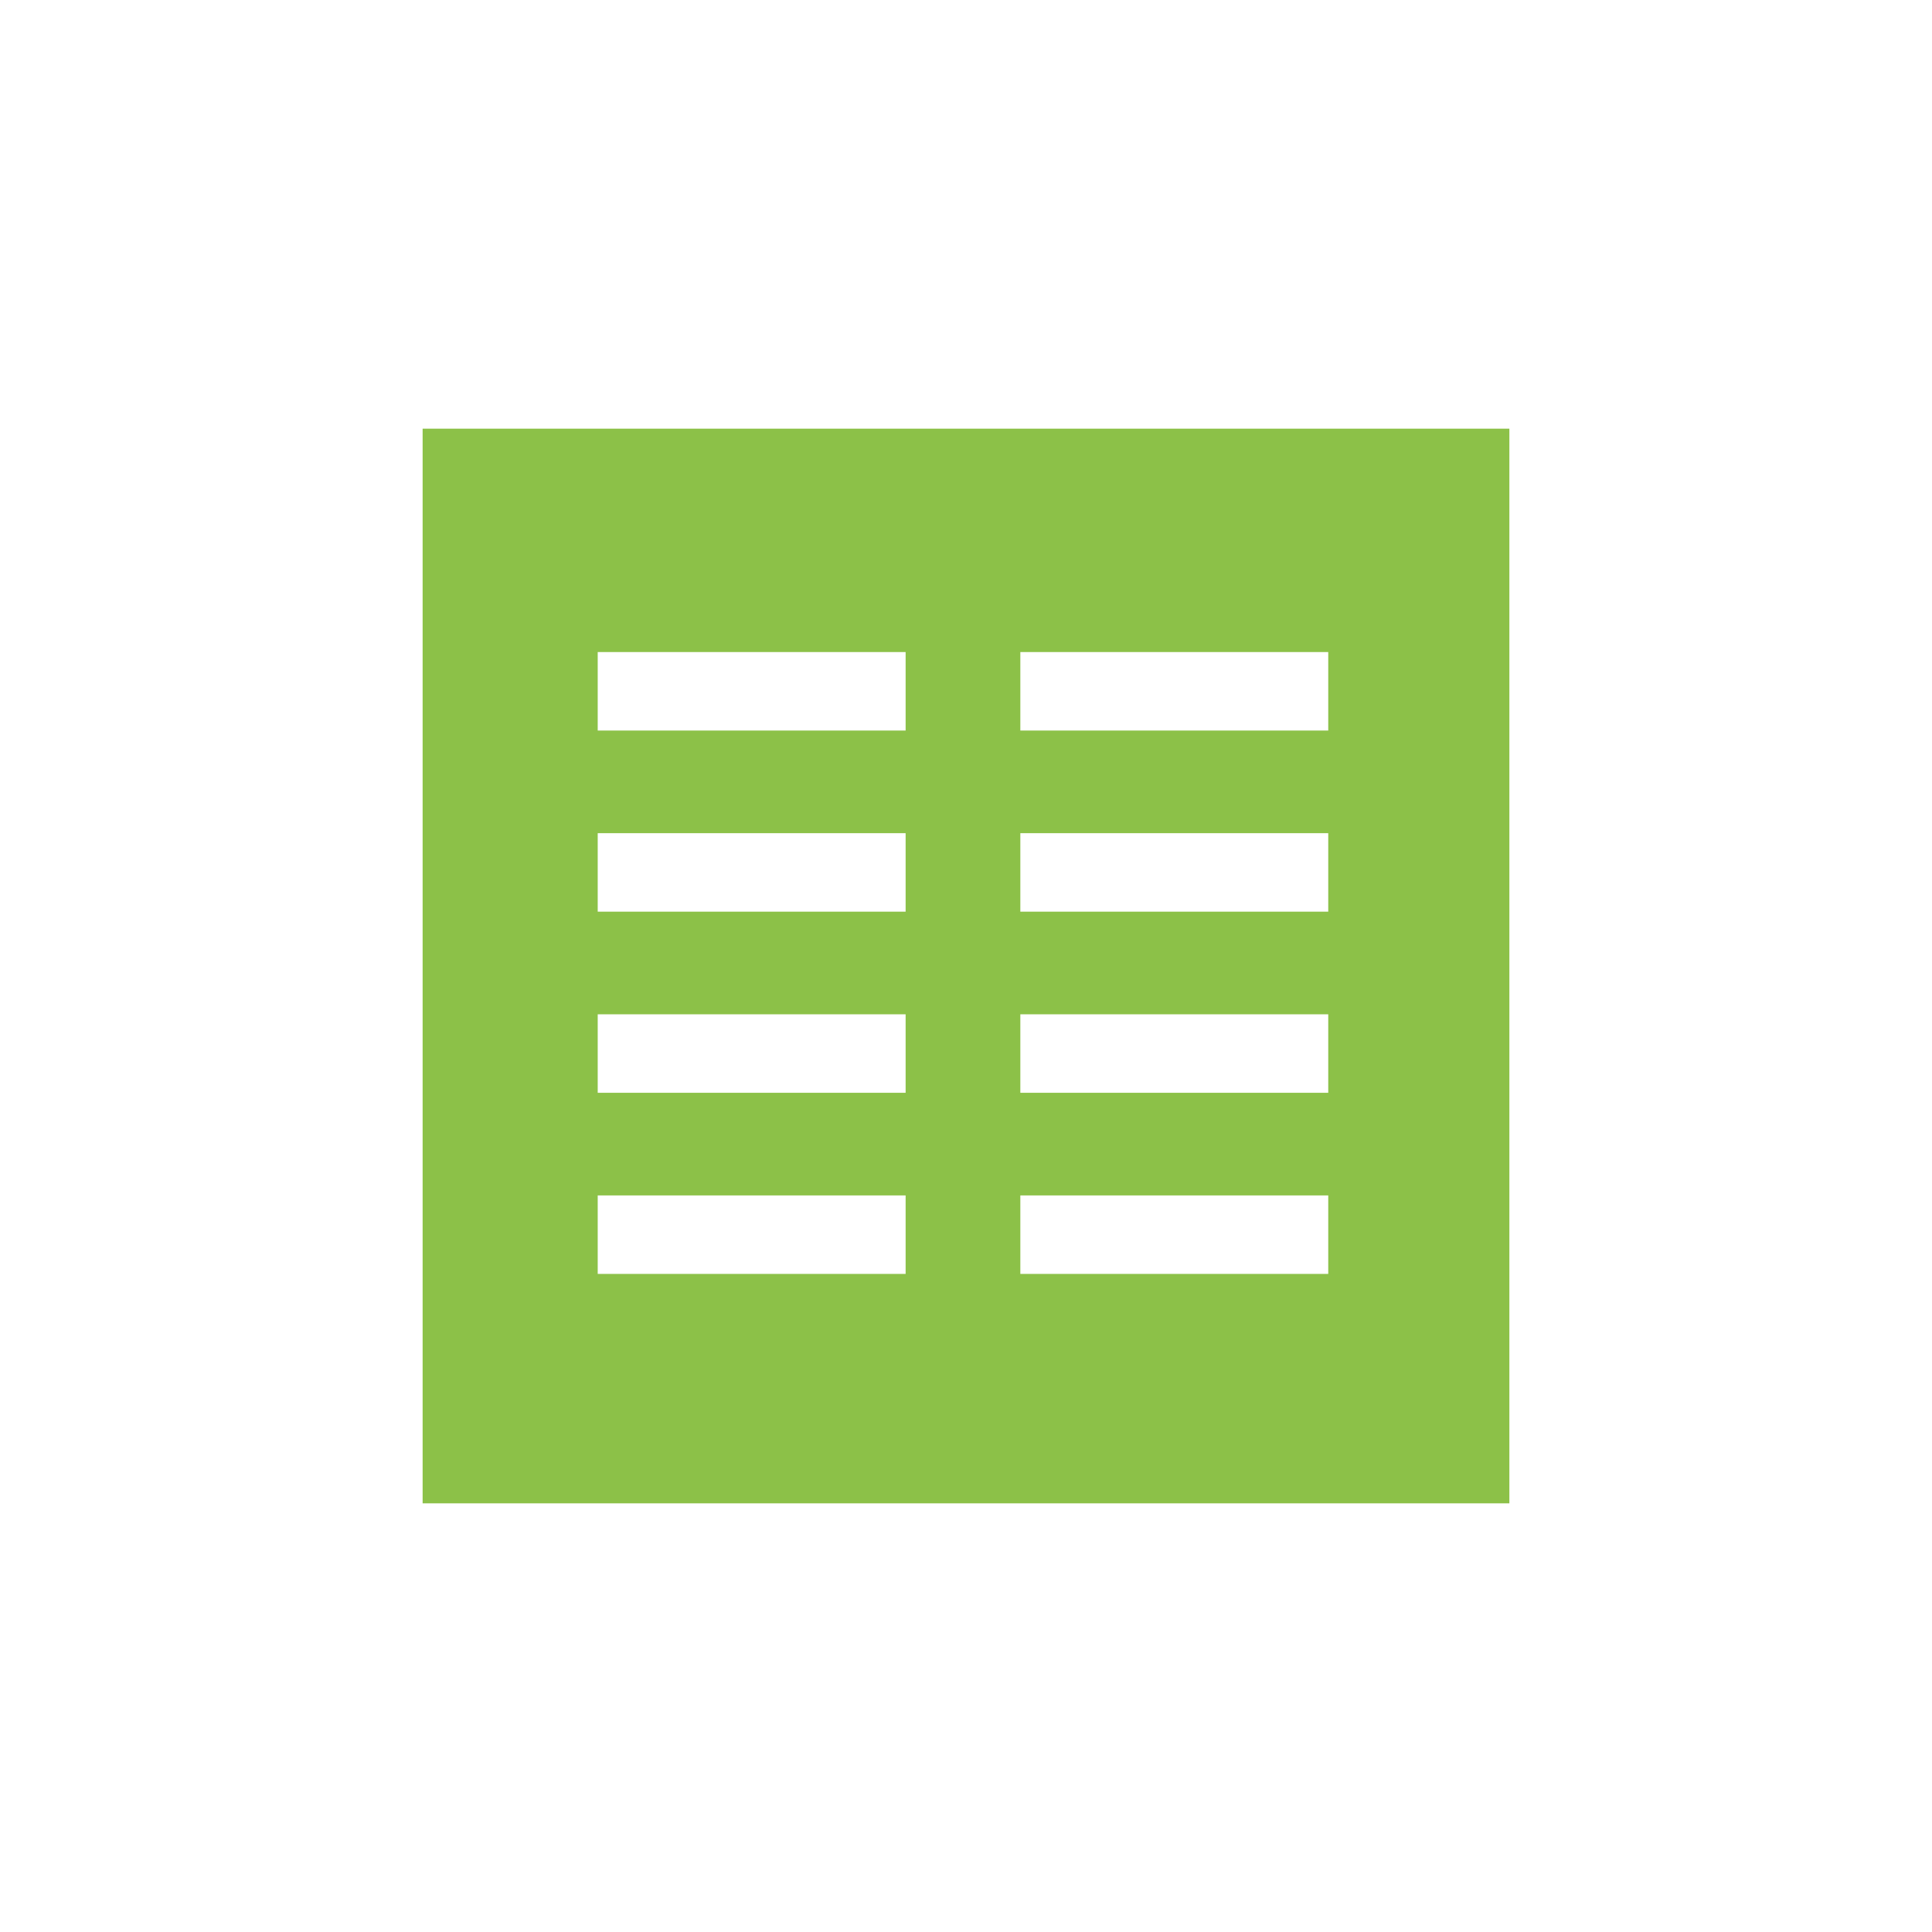
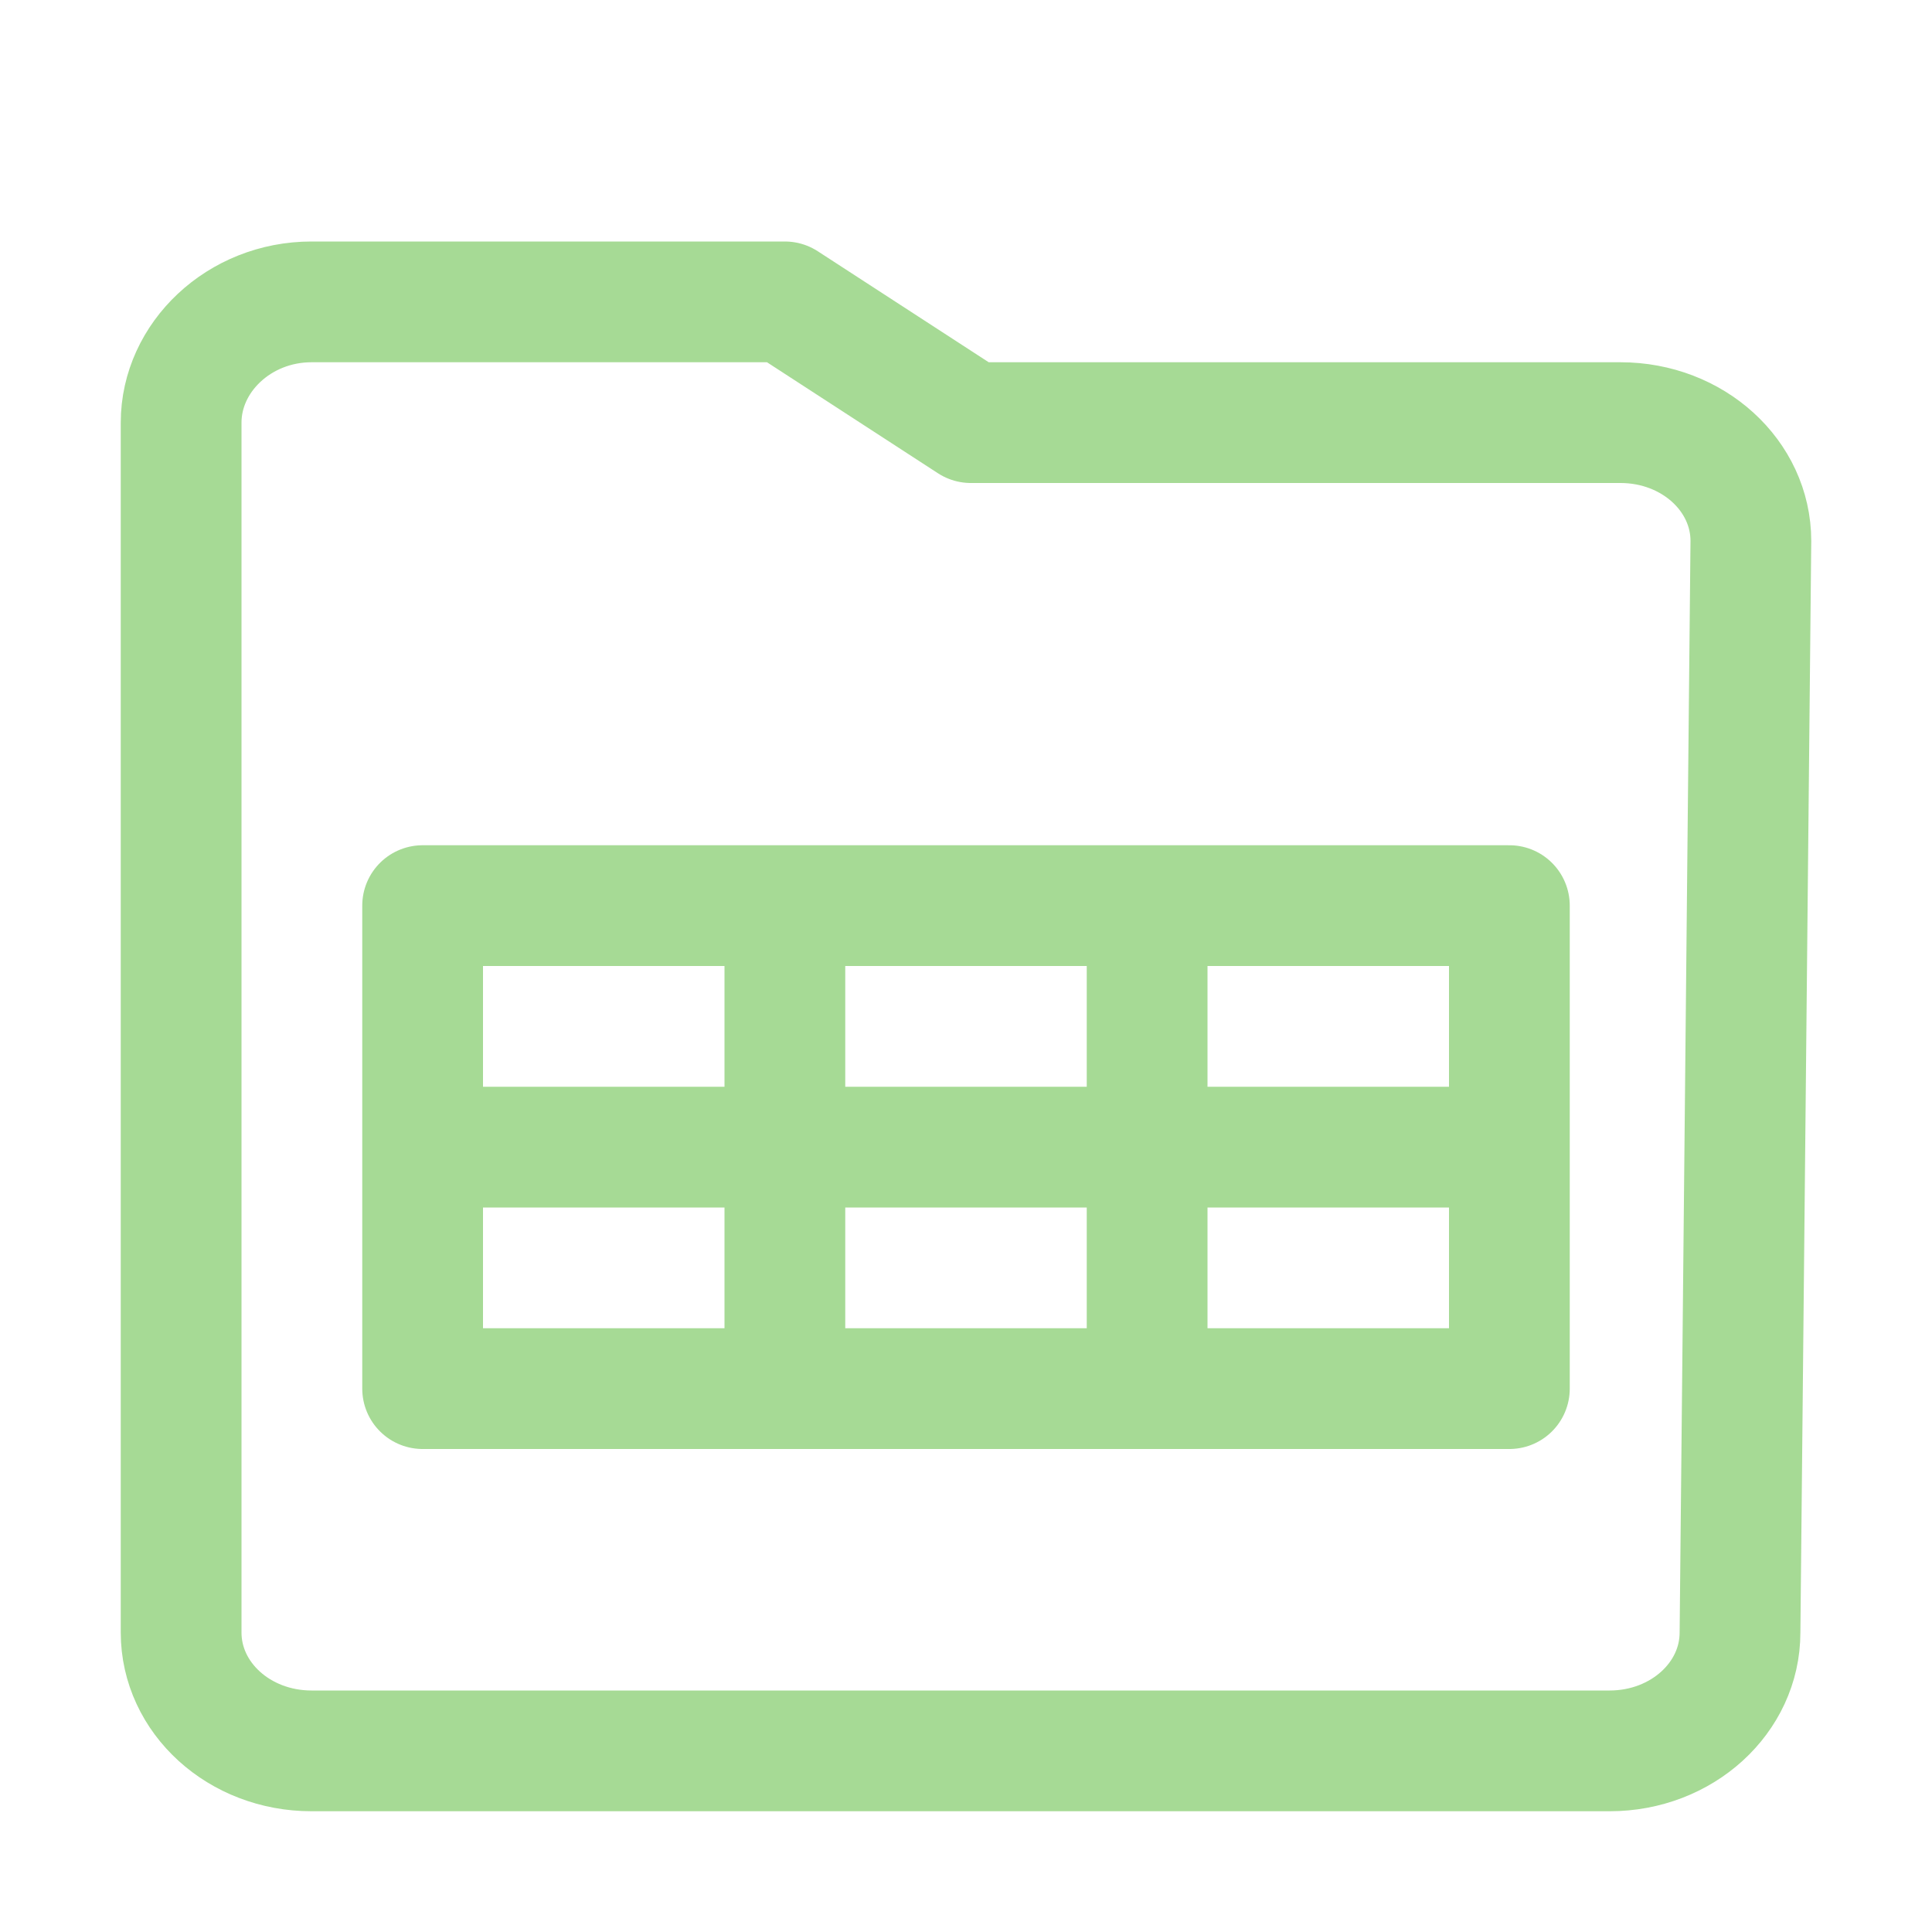
- <svg xmlns="http://www.w3.org/2000/svg" width="24" height="24" viewBox="0 0 32 32">
-   <path fill="#8CC148" d="M7 7.1v17.8h18V7.1H7zm2.9 3.7H15v1.3H9.9v-1.3zm7 0H22v1.3h-5.1v-1.3zm-7 3H15v1.3H9.9v-1.3zm7 0H22v1.3h-5.1v-1.3zm-7 3H15v1.3H9.9v-1.3zm7 0H22v1.3h-5.1v-1.3zm-7 3H15v1.3H9.9v-1.3zm7 0H22v1.3h-5.1v-1.3z" />
+ <svg xmlns="http://www.w3.org/2000/svg" width="24" height="24" viewBox="0 0 16 16">
+   <path fill="none" stroke="#a6da95" stroke-linecap="round" stroke-linejoin="round" d="M1.5 3.5c0-.54.48-1 1.08-1H6.5l1.54 1h5.38c.6 0 1.08.44 1.08.98l-.09 9.04c0 .54-.48.98-1.08.98H2.58c-.6 0-1.08-.44-1.08-.98zm2 4v4m3-4v4m3-4v4m3-4v4m-9 0h9m-9-2h9m-9-2h9" />
</svg>
